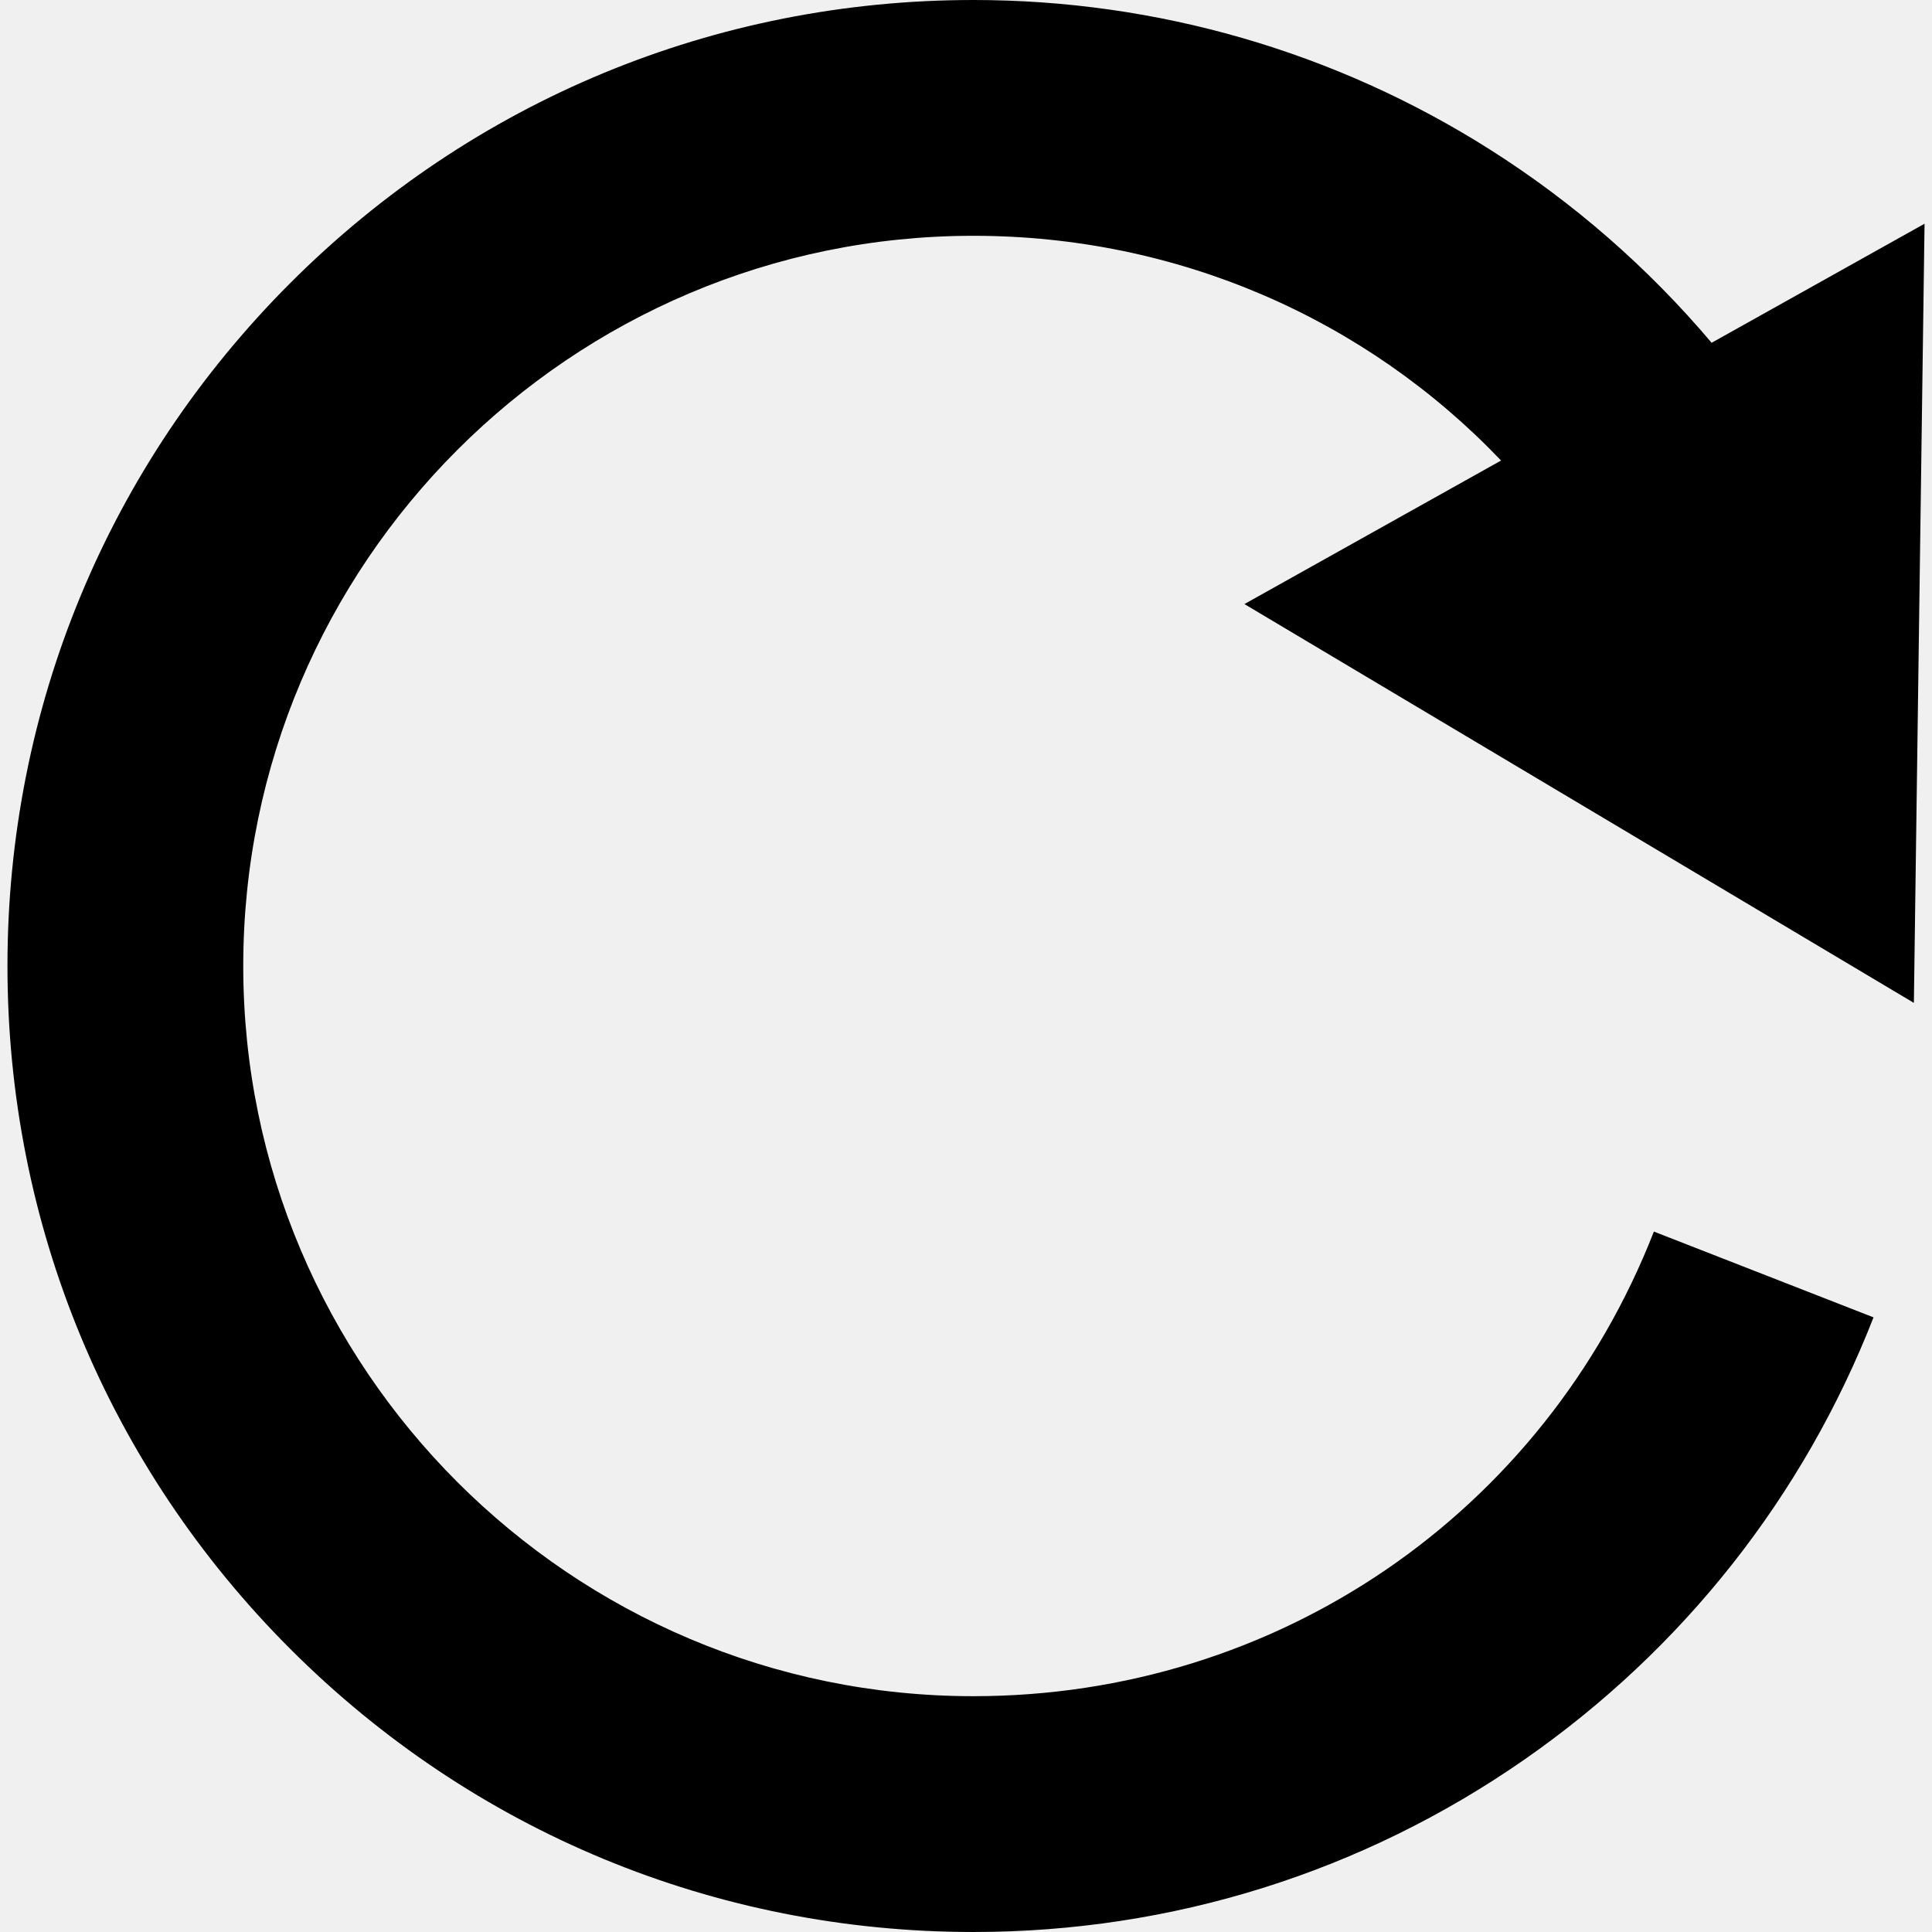
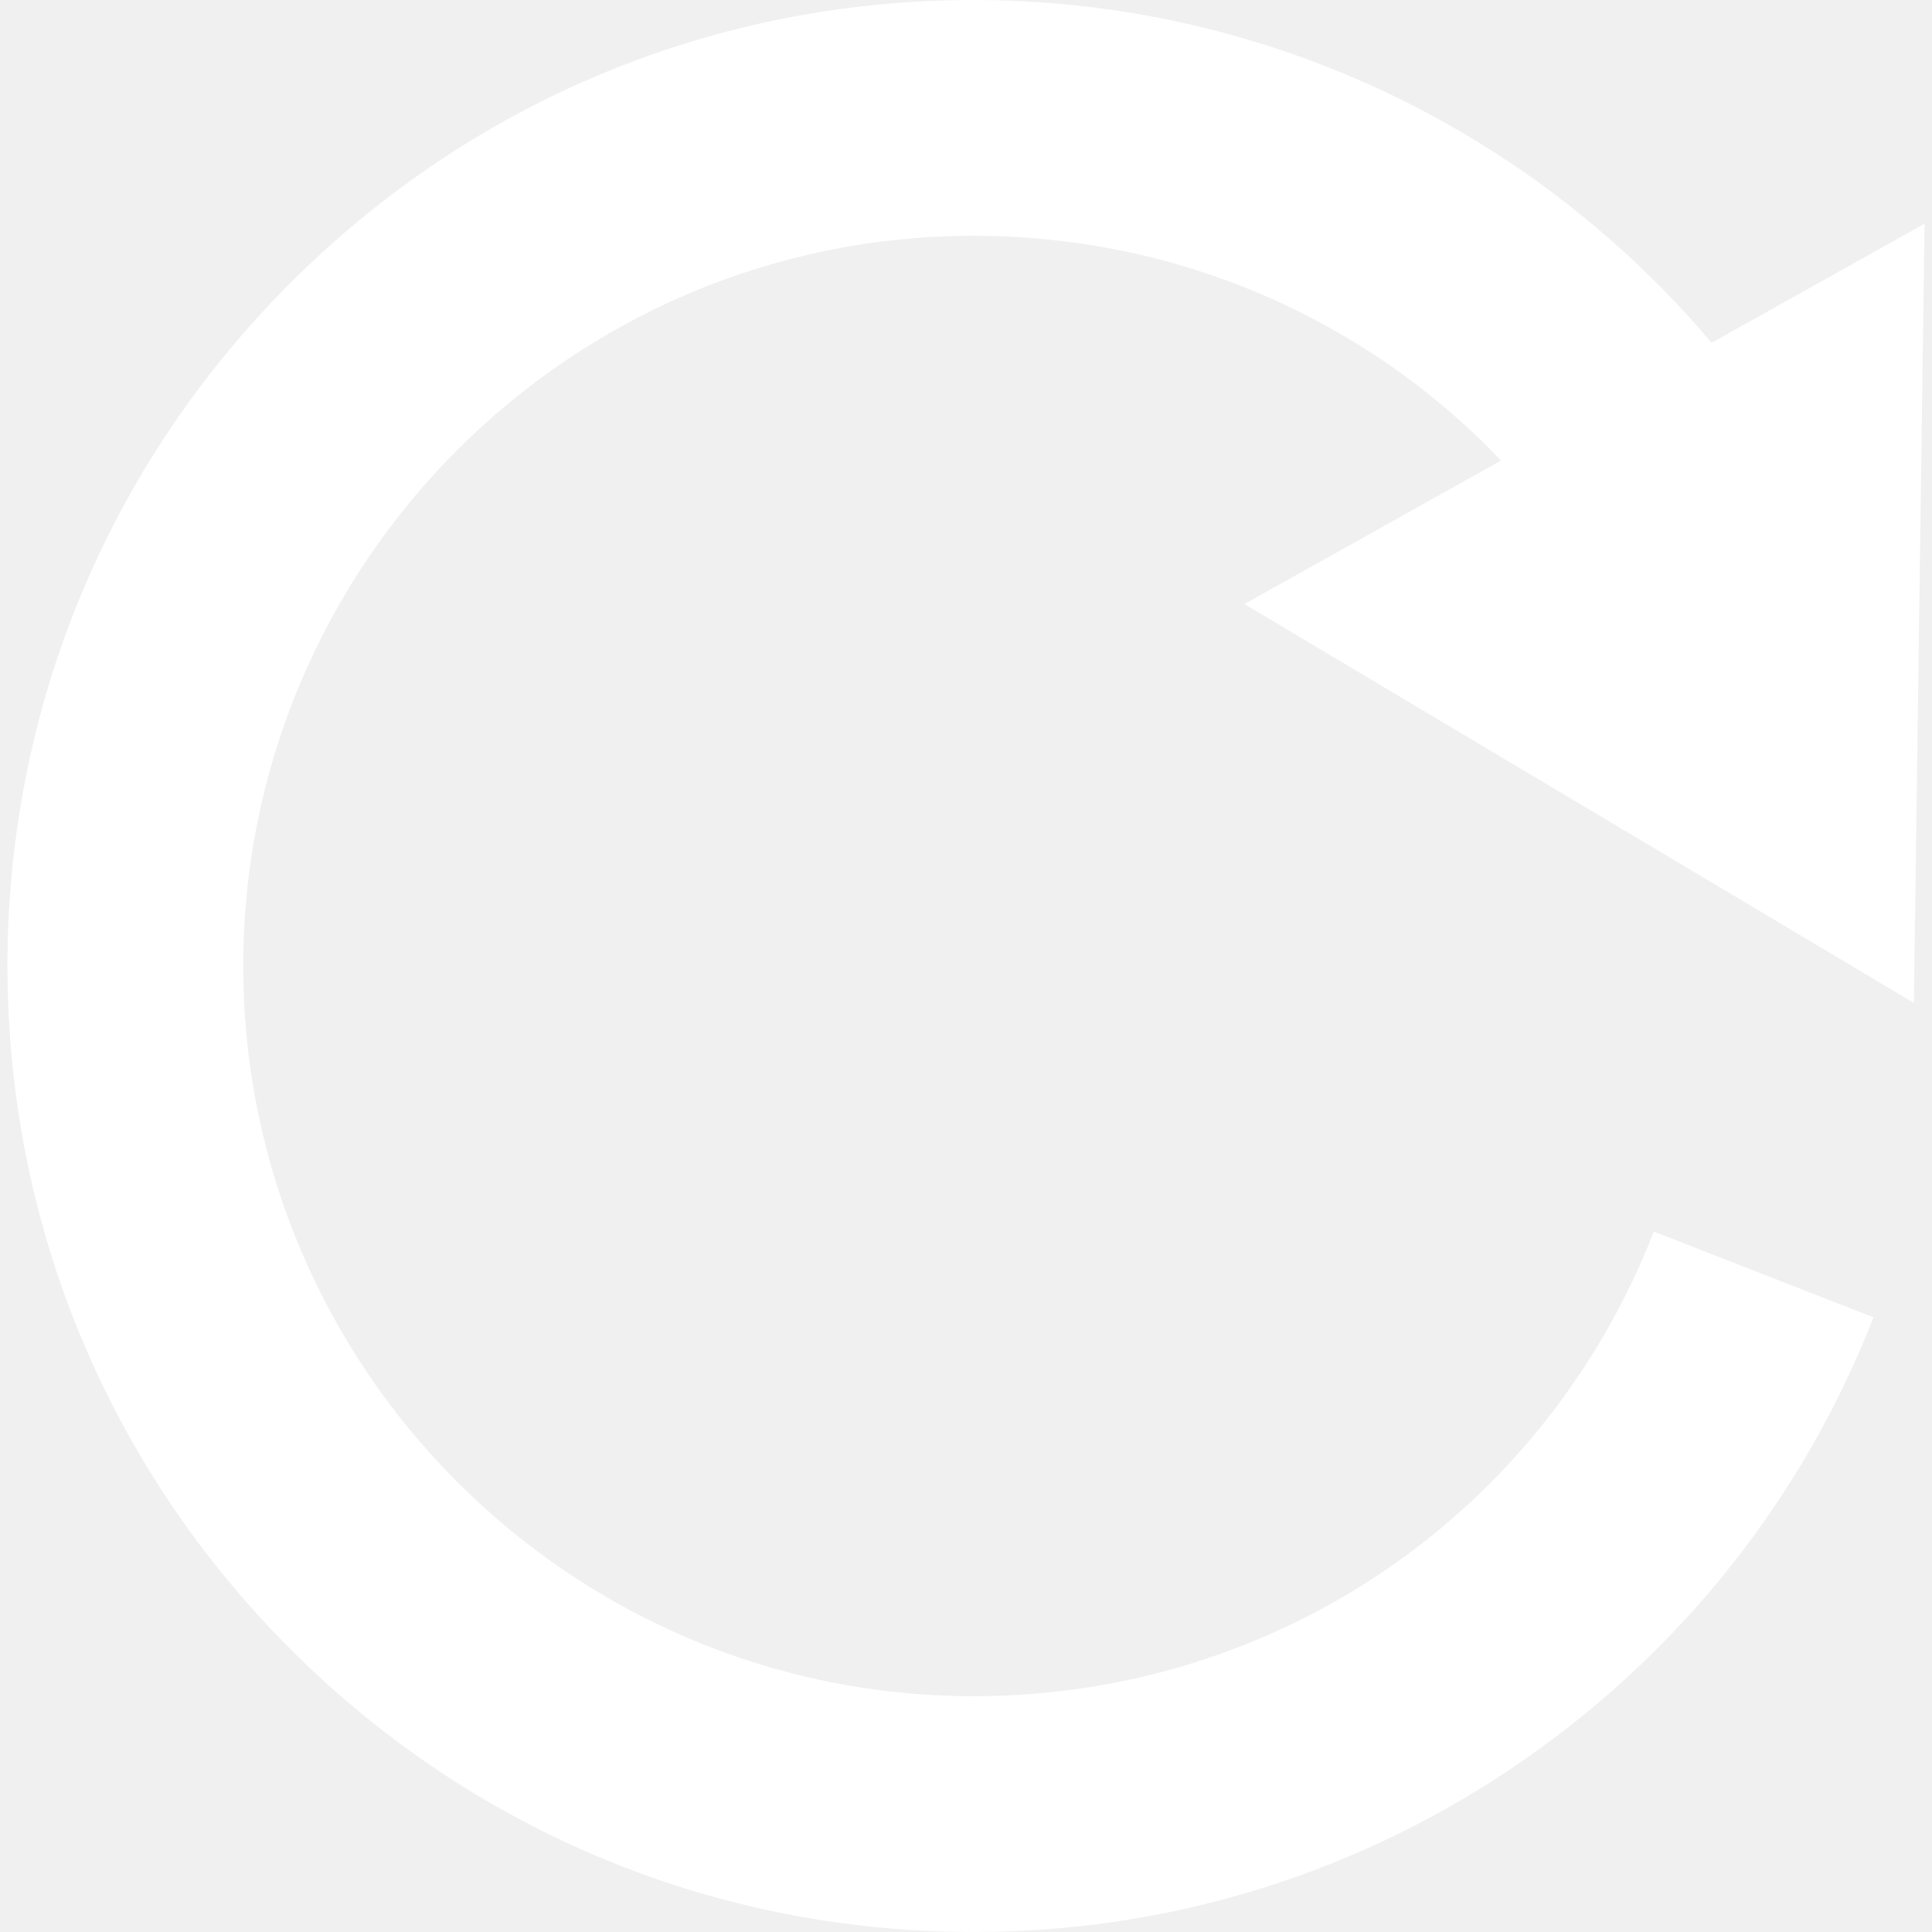
- <svg xmlns="http://www.w3.org/2000/svg" version="1.1" id="Capa_1" x="0px" y="0px" width="458.228px" height="458.229px" viewBox="0 0 458.228 458.229" style="enable-background:new 0 0 458.228 458.229;" xml:space="preserve">
+ <svg xmlns="http://www.w3.org/2000/svg" fill="#fff" version="1.1" id="Capa_1" x="0px" y="0px" width="458.228px" height="458.229px" viewBox="0 0 458.228 458.229" style="enable-background:new 0 0 458.228 458.229;" xml:space="preserve">
  <g>
-     <path d="M405.958,81.303c-15.021-17.78-32.731-33.265-52.6-45.852C316.754,12.259,274.402,0,230.884,0   C169.685,0,112.149,23.832,68.875,67.106C25.601,110.38,1.769,167.916,1.769,229.114S25.601,347.85,68.875,391.123   c43.274,43.273,100.81,67.105,162.009,67.105c47.021,0,92.212-14.145,130.688-40.906c37.567-26.131,66.195-62.395,82.788-104.87   l-52.094-20.351c-26.149,66.943-89.498,110.199-161.384,110.199c-95.496,0-173.188-77.691-173.188-173.188   S135.387,55.925,230.883,55.925c48.337,0,93.034,19.639,125.137,53.303l-60.872,34.043l79.391,47.296l79.392,47.299l1.263-92.403   l1.267-92.403L405.958,81.303z" />
+     <path style="fill:#fff;" d="M405.958,81.303c-15.021-17.78-32.731-33.265-52.6-45.852C316.754,12.259,274.402,0,230.884,0   C169.685,0,112.149,23.832,68.875,67.106C25.601,110.38,1.769,167.916,1.769,229.114S25.601,347.85,68.875,391.123   c43.274,43.273,100.81,67.105,162.009,67.105c47.021,0,92.212-14.145,130.688-40.906c37.567-26.131,66.195-62.395,82.788-104.87   l-52.094-20.351c-26.149,66.943-89.498,110.199-161.384,110.199c-95.496,0-173.188-77.691-173.188-173.188   S135.387,55.925,230.883,55.925c48.337,0,93.034,19.639,125.137,53.303l-60.872,34.043l79.391,47.296l79.392,47.299l1.263-92.403   l1.267-92.403L405.958,81.303z" />
  </g>
  <g>
</g>
  <g>
</g>
  <g>
</g>
  <g>
</g>
  <g>
</g>
  <g>
</g>
  <g>
</g>
  <g>
</g>
  <g>
</g>
  <g>
</g>
  <g>
</g>
  <g>
</g>
  <g>
</g>
  <g>
</g>
  <g>
</g>
</svg>
